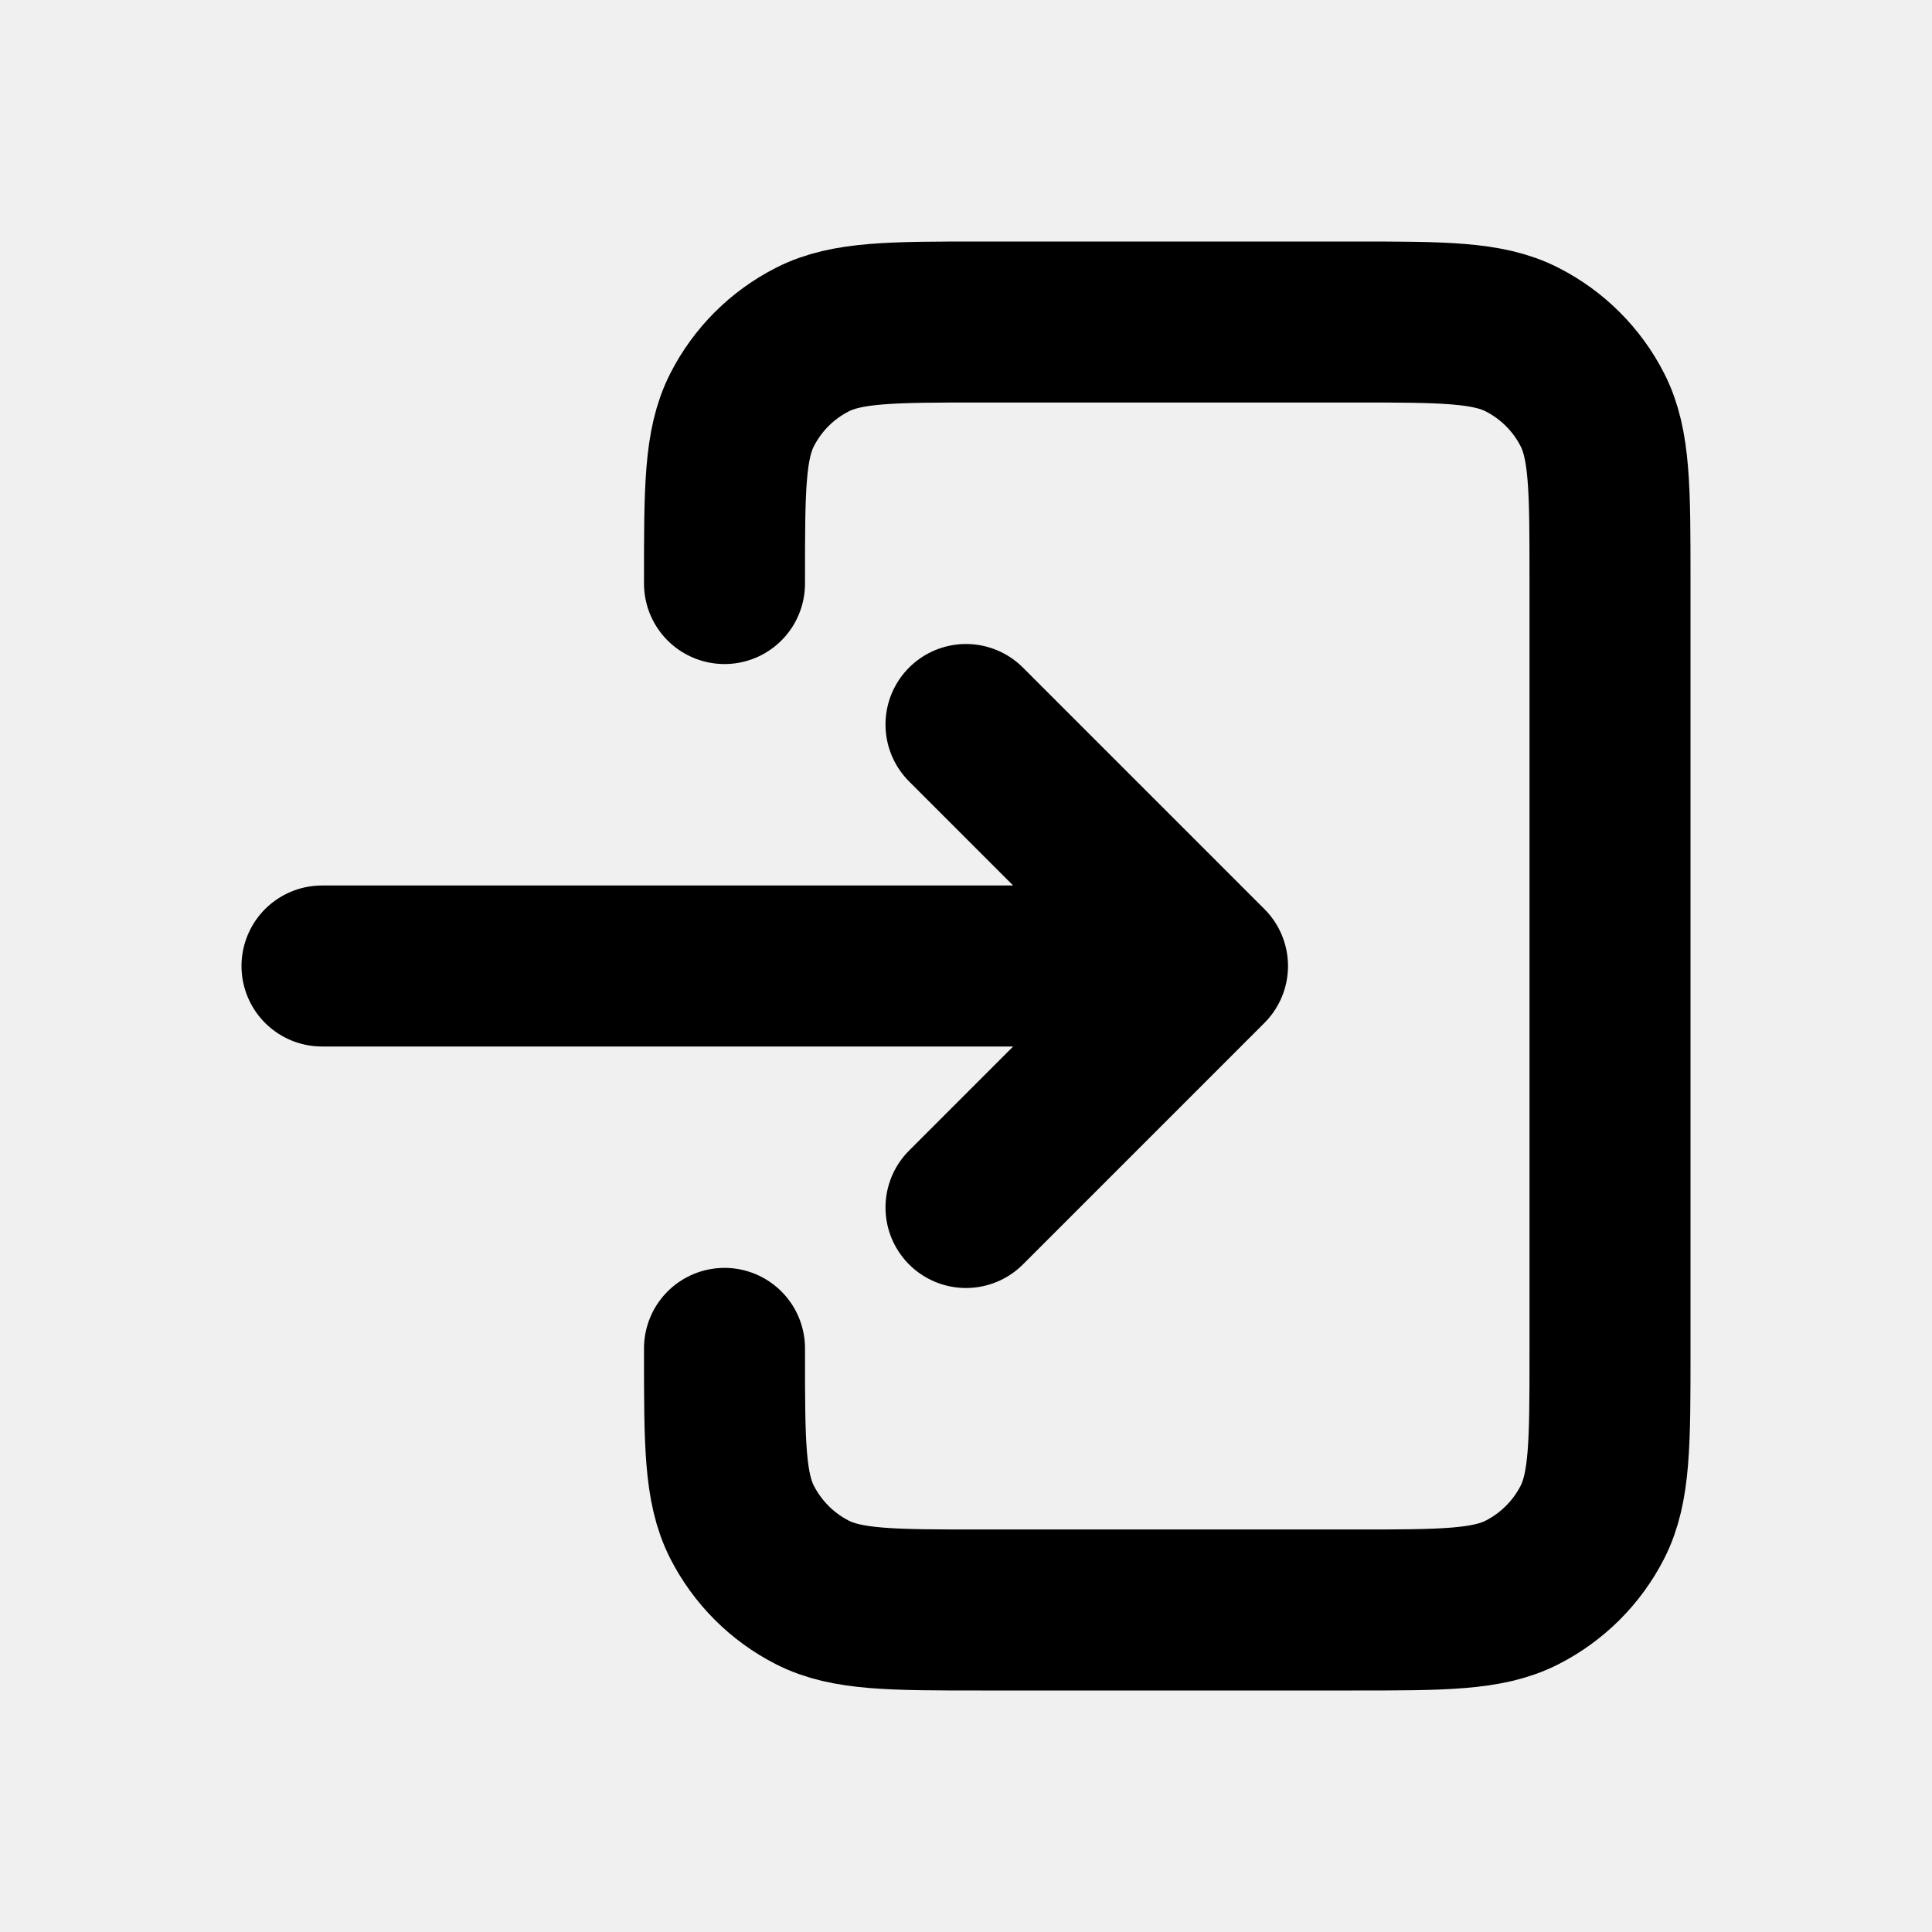
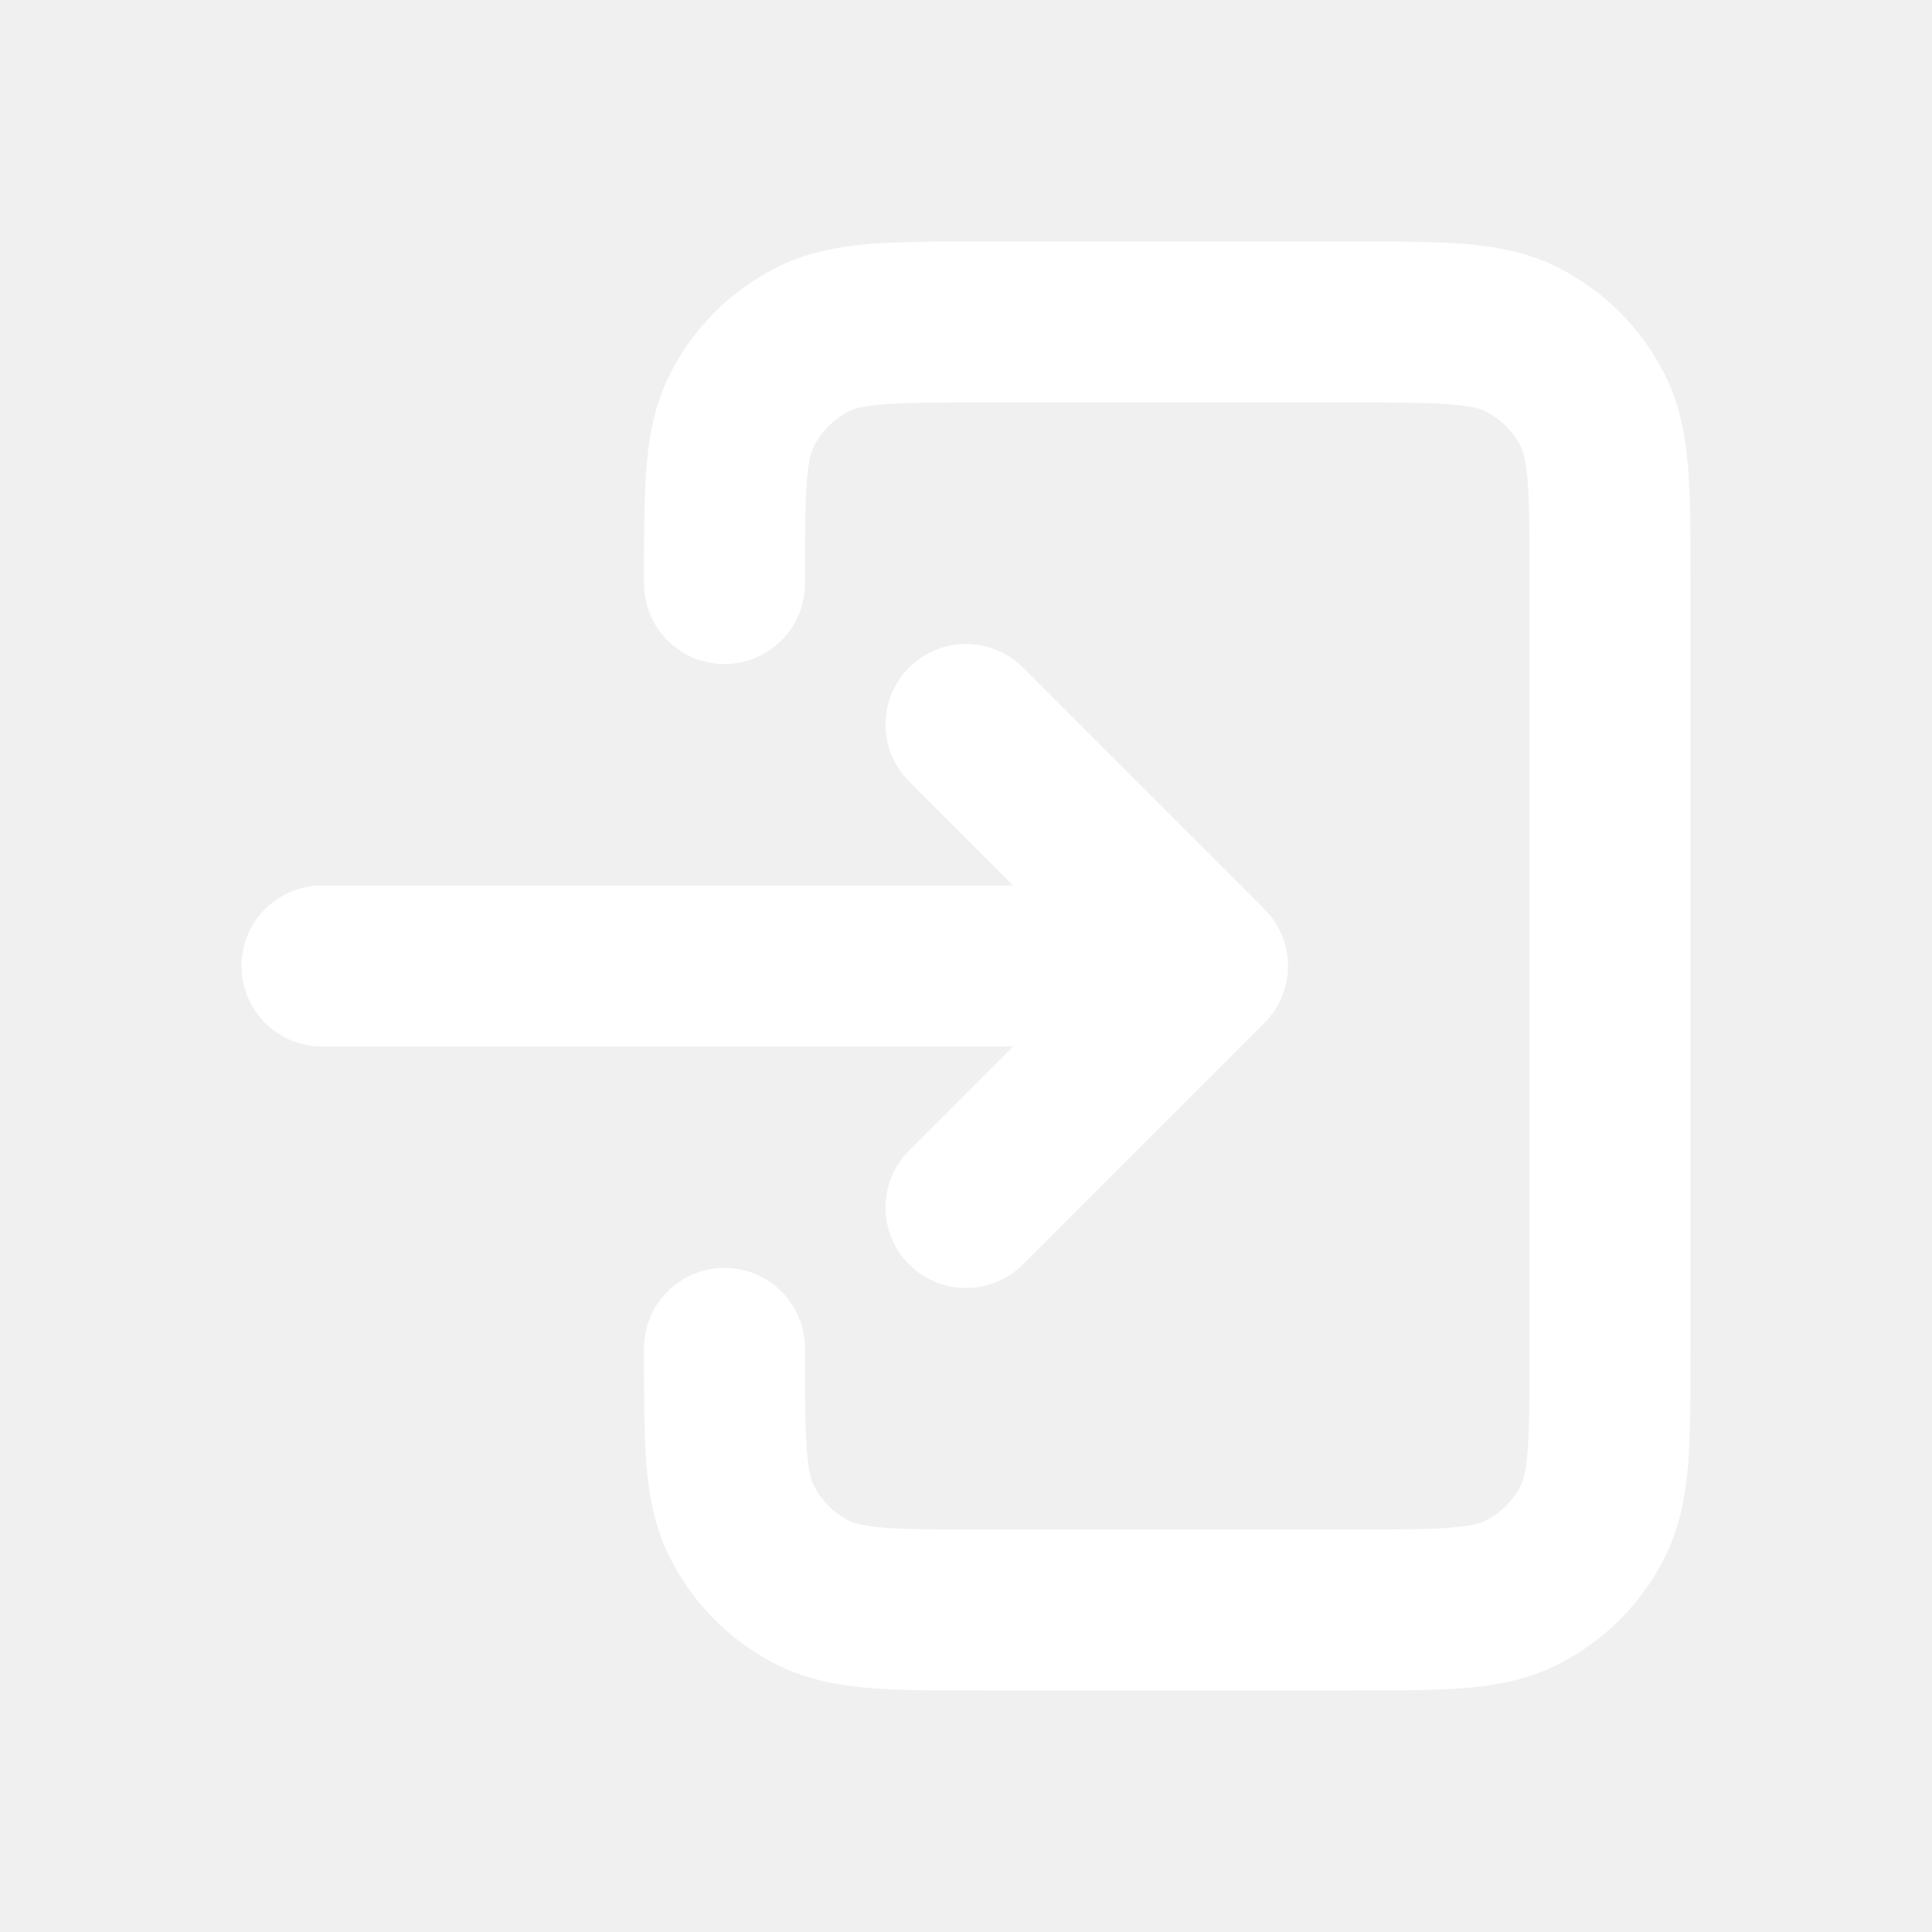
<svg xmlns="http://www.w3.org/2000/svg" width="800px" height="800px" viewBox="0 0 24 24" fill="none">
  <g id="Interface / Log_Out">
-     <path id="Vector" d="M12 15L15 12M15 12L12 9M15 12H4M9 7.249V7.2C9 6.08 9 5.52 9.218 5.092C9.41 4.715 9.715 4.41 10.092 4.218C10.52 4 11.08 4 12.2 4H16.8C17.92 4 18.48 4 18.907 4.218C19.284 4.41 19.59 4.715 19.782 5.092C20 5.519 20 6.079 20 7.197V16.804C20 17.922 20 18.48 19.782 18.908C19.59 19.284 19.284 19.59 18.907 19.782C18.48 20 17.921 20 16.803 20H12.197C11.079 20 10.519 20 10.092 19.782C9.715 19.59 9.41 19.284 9.218 18.908C9 18.48 9 17.92 9 16.8V16.75" stroke="#000000" stroke-width="2" stroke-linecap="round" stroke-linejoin="round" />
+     <path id="Vector" d="M12 15L15 12M15 12L12 9M15 12H4M9 7.249V7.2C9 6.08 9 5.52 9.218 5.092C9.41 4.715 9.715 4.41 10.092 4.218C10.52 4 11.08 4 12.2 4H16.8C17.92 4 18.48 4 18.907 4.218C19.284 4.41 19.59 4.715 19.782 5.092C20 5.519 20 6.079 20 7.197V16.804C20 17.922 20 18.48 19.782 18.908C19.59 19.284 19.284 19.59 18.907 19.782C18.48 20 17.921 20 16.803 20H12.197C11.079 20 10.519 20 10.092 19.782C9.715 19.59 9.41 19.284 9.218 18.908C9 18.48 9 17.92 9 16.8V16.75" stroke="#FFFFFF" stroke-width="2" stroke-linecap="round" stroke-linejoin="round" />
  </g>
</svg>
